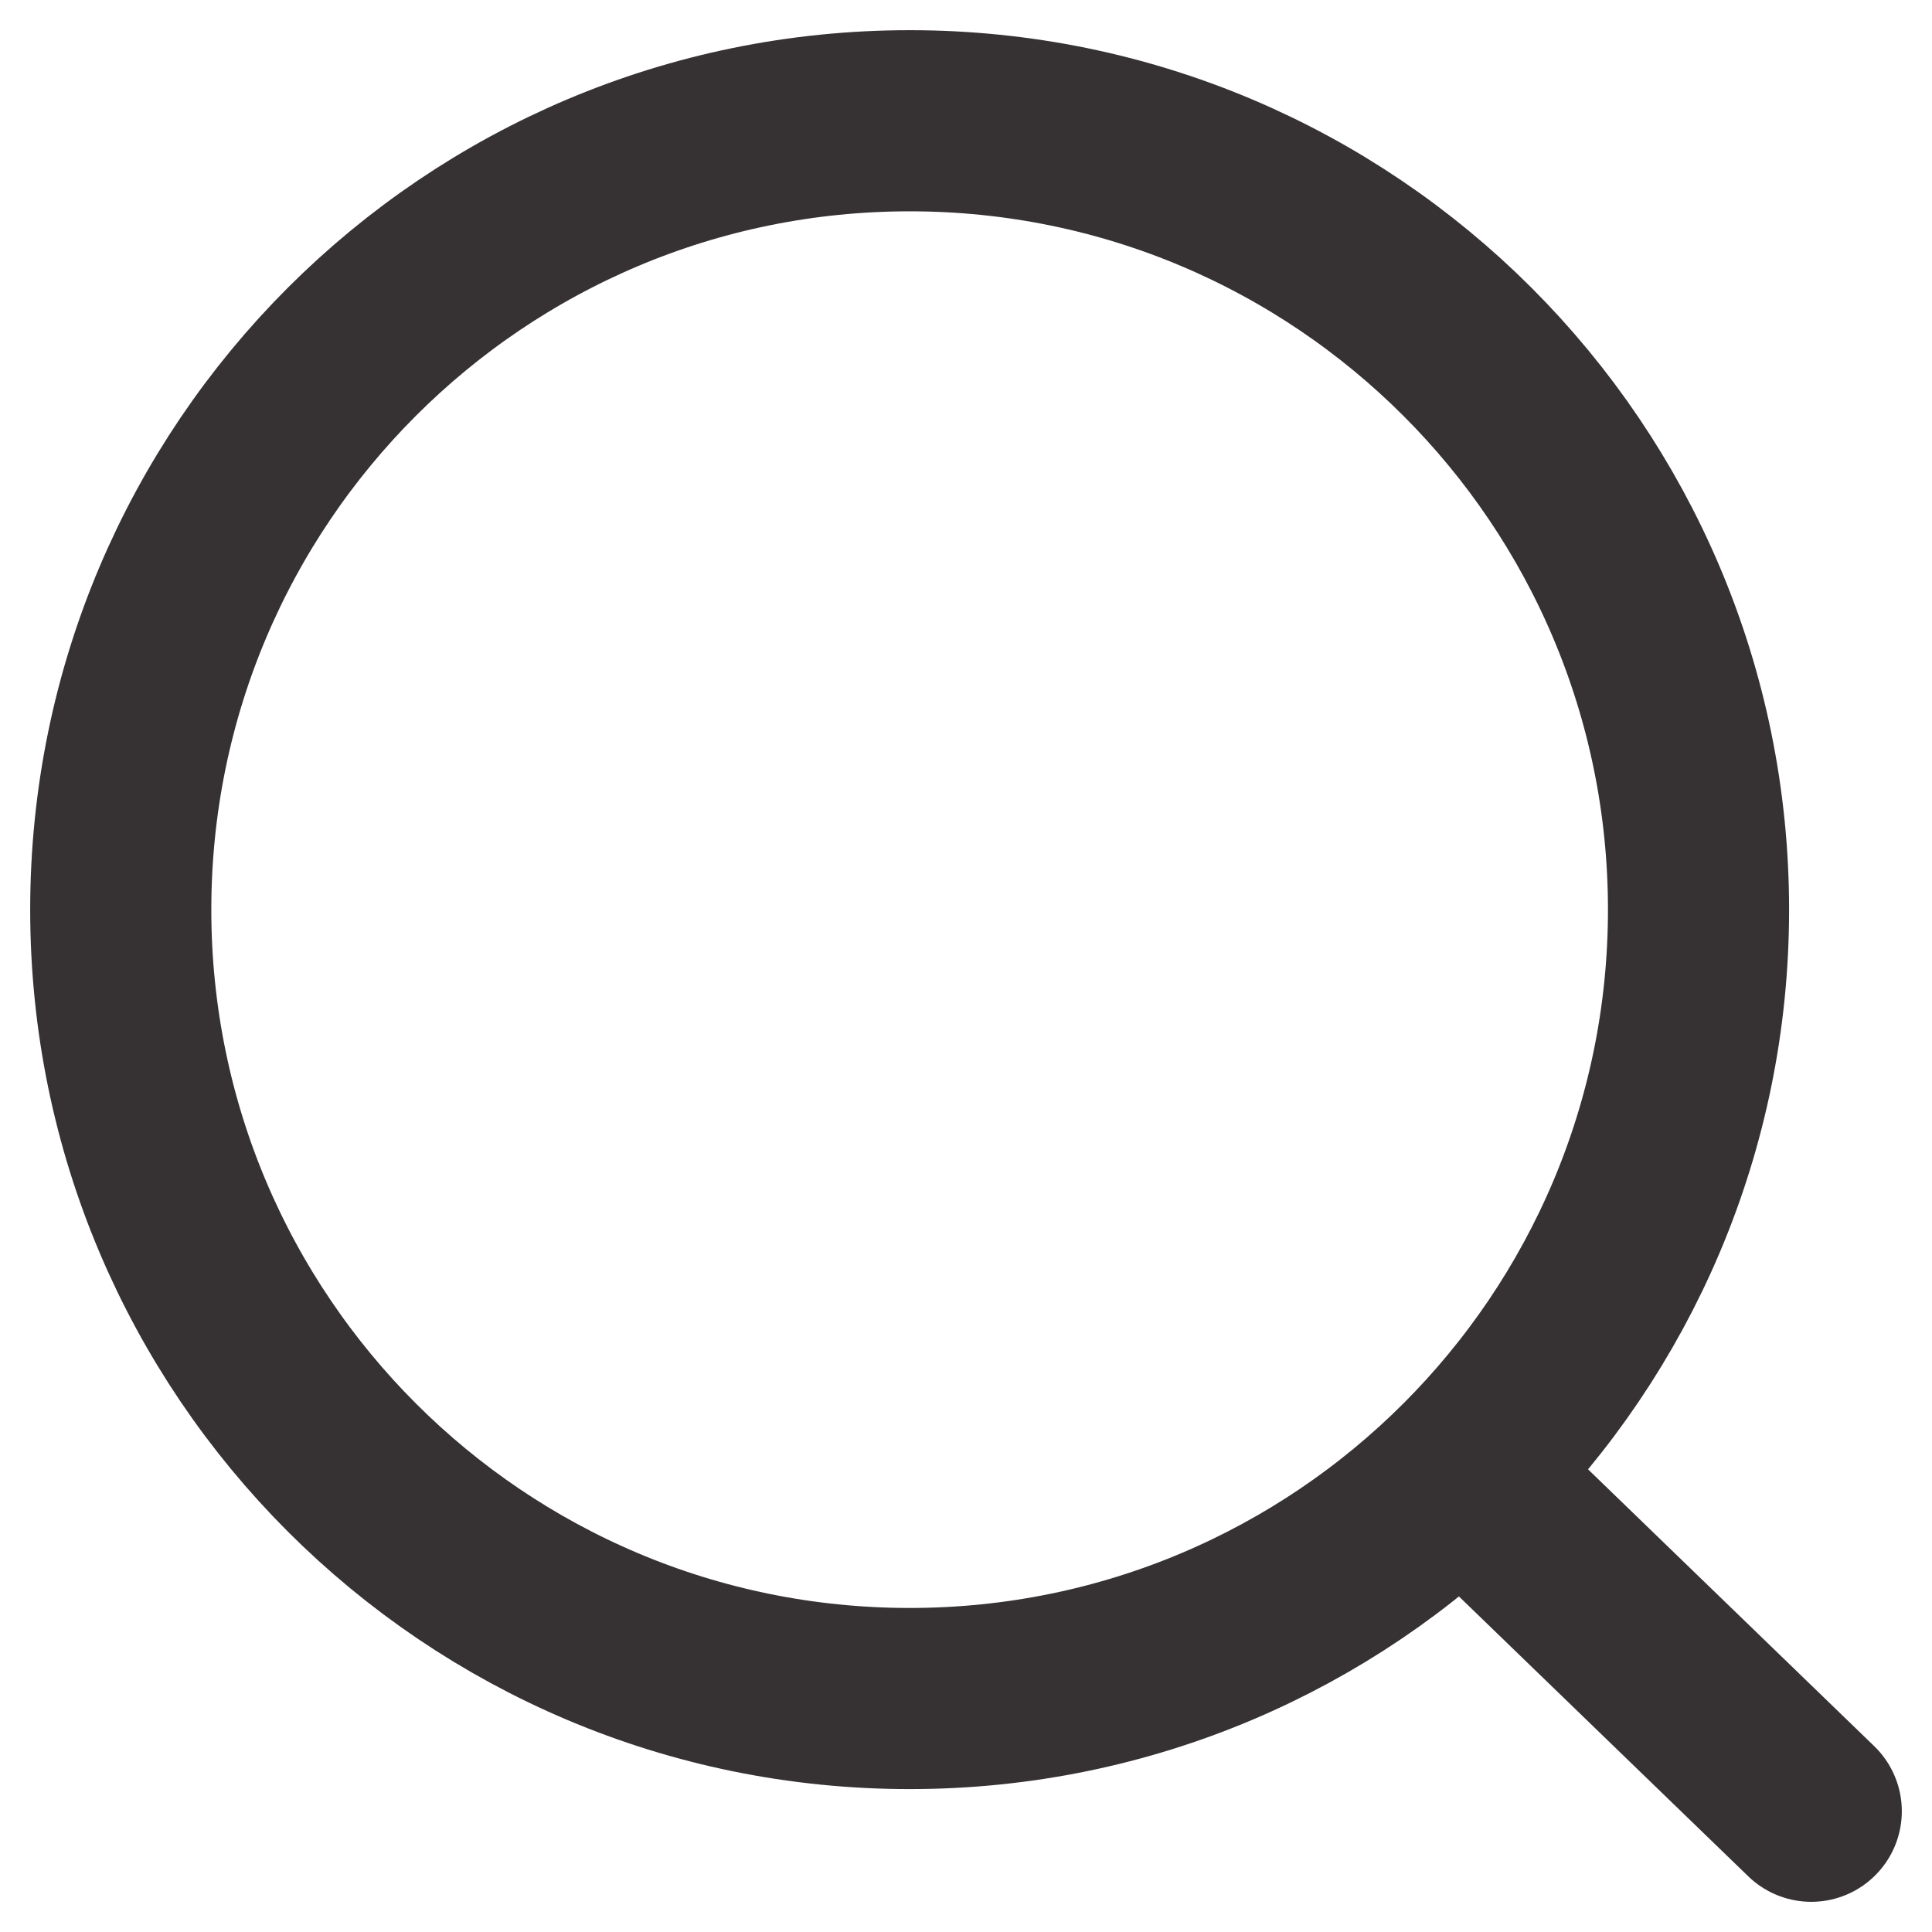
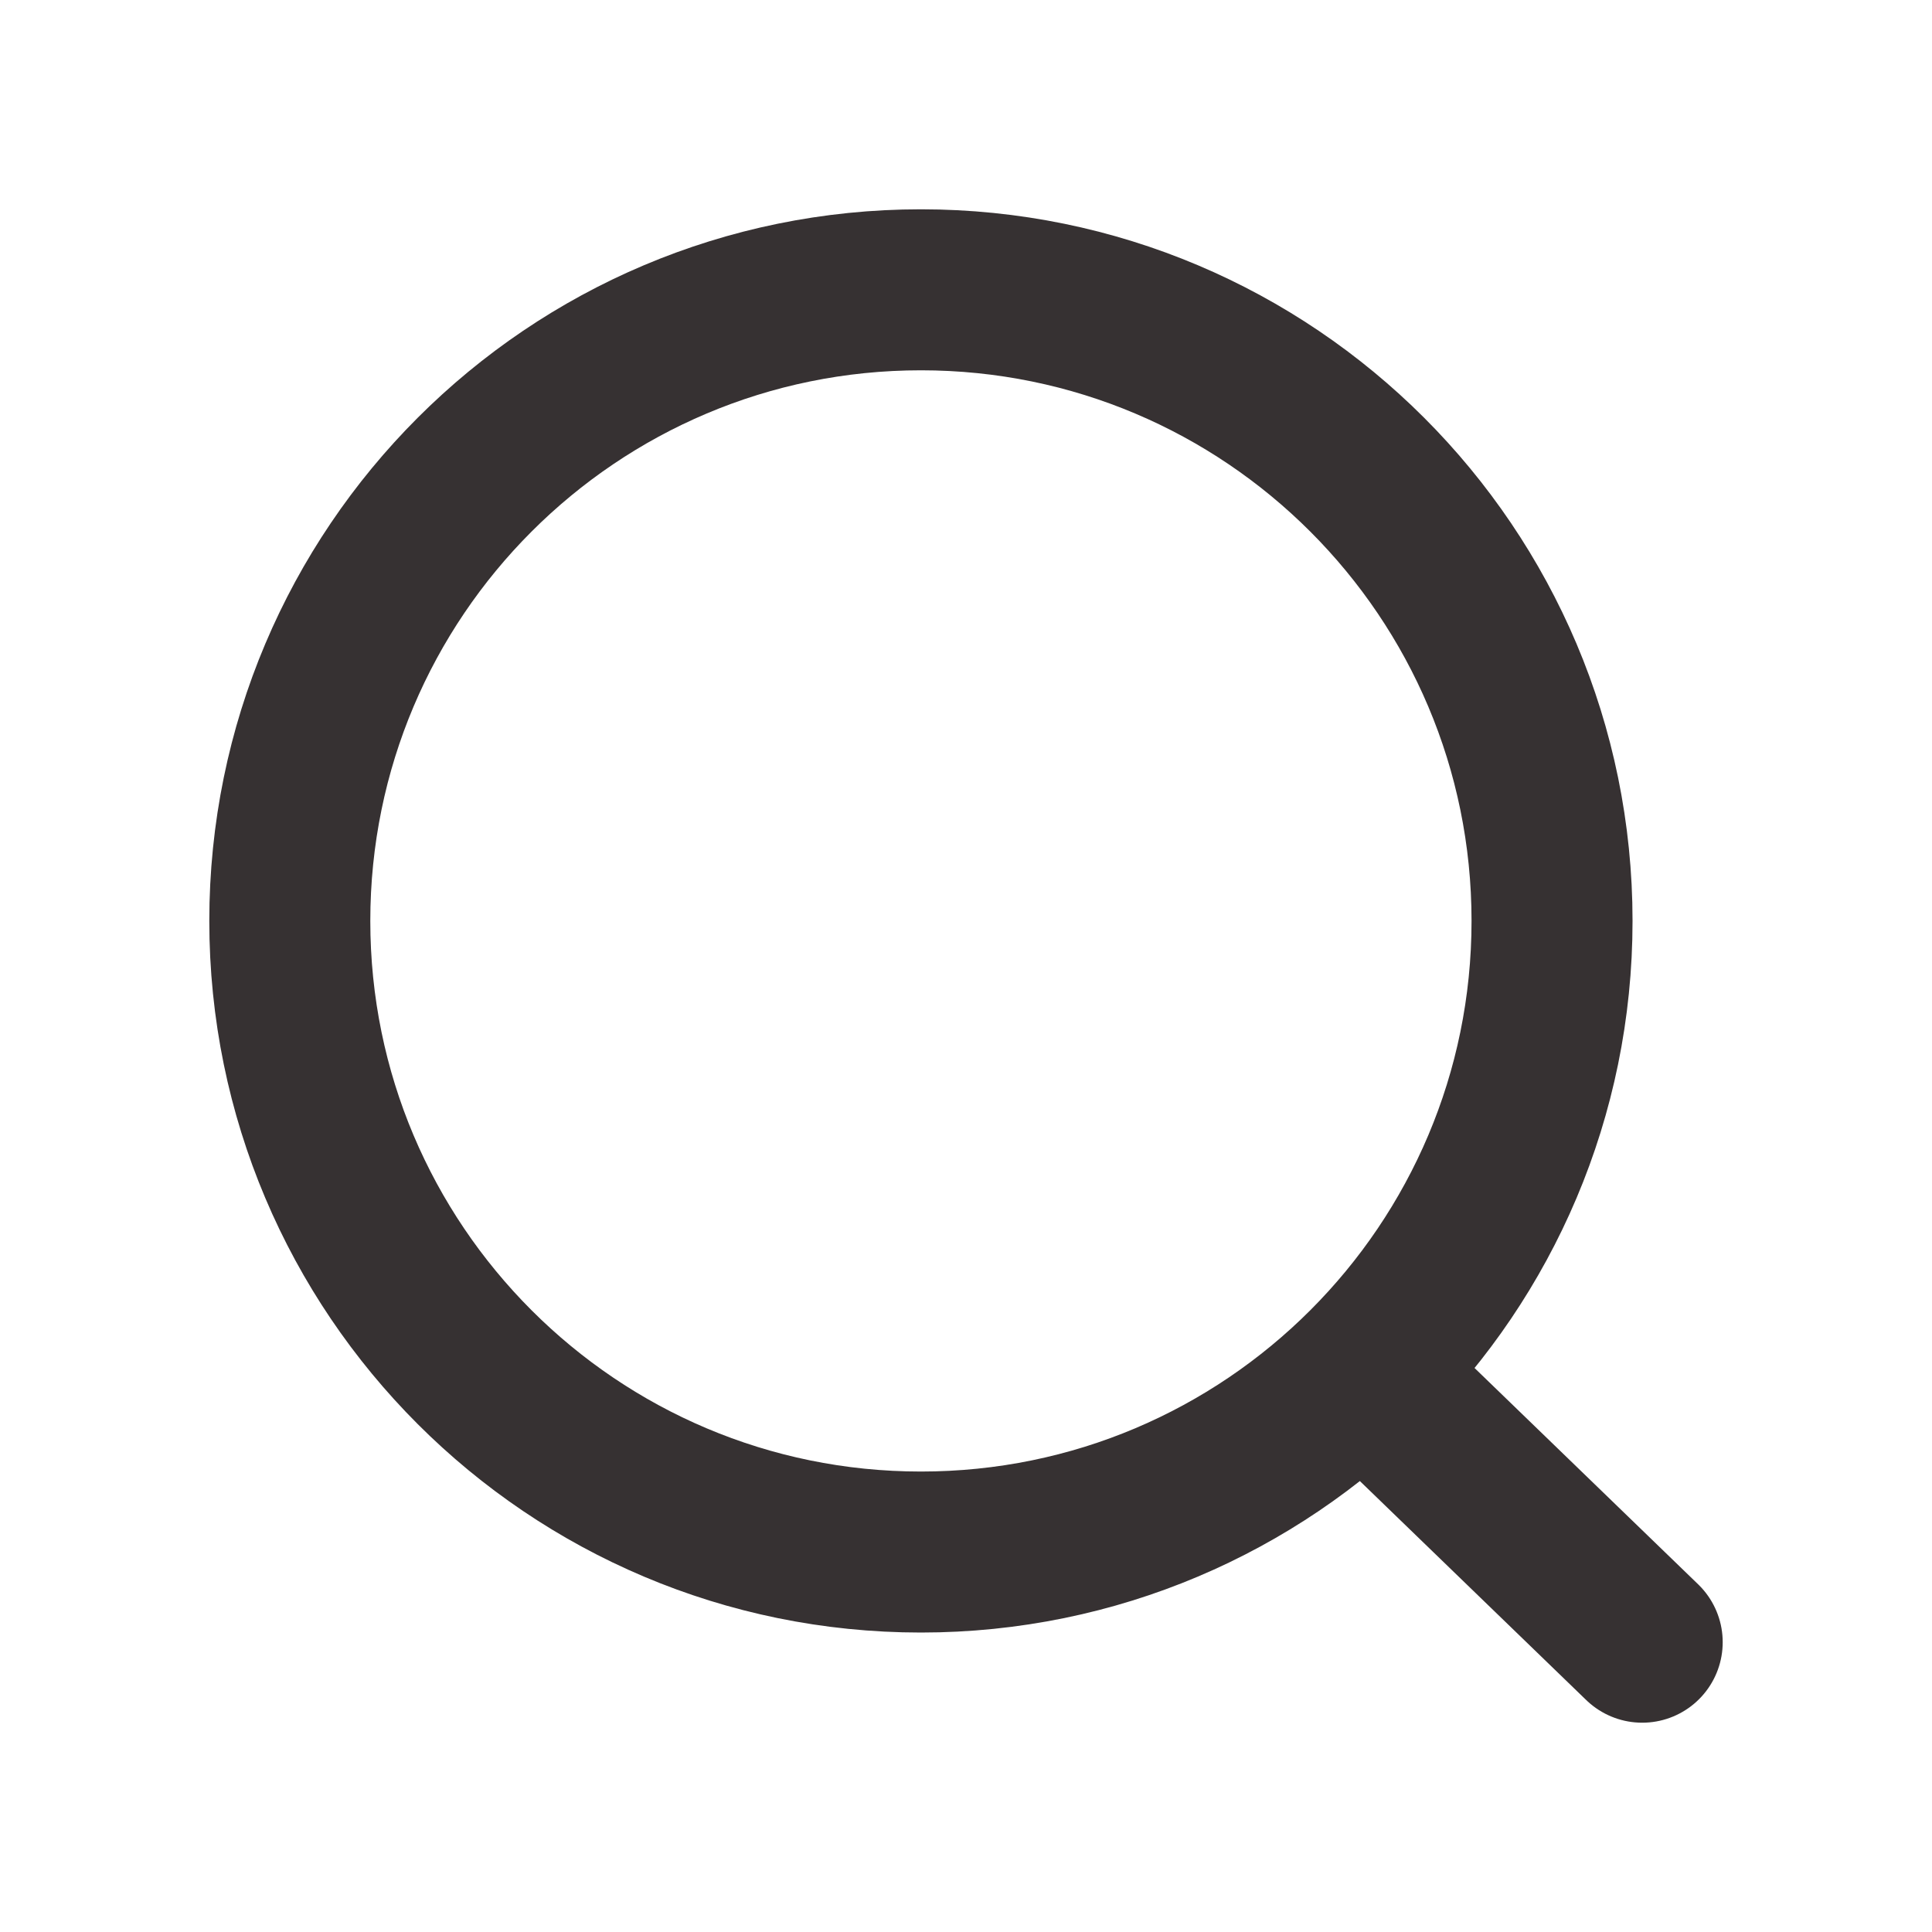
- <svg xmlns="http://www.w3.org/2000/svg" width="32" height="32" viewBox="0 0 32 32" fill="none">
-   <path d="M24.211 24.4L30 30M28.133 15.067C28.133 22.283 22.283 28.133 15.067 28.133C7.85 28.133 2 22.283 2 15.067C2 7.85 7.85 2 15.067 2C22.283 2 28.133 7.85 28.133 15.067Z" stroke="#363132" stroke-width="3" stroke-linecap="round" />
+ <svg xmlns="http://www.w3.org/2000/svg" width="24" height="24" viewBox="0 0 24 24" fill="none">
+   <path d="M16.927 17.04L20.4 20.4M19.28 11.44C19.28 15.77 15.77 19.28 11.44 19.28C7.11 19.28 3.6 15.77 3.6 11.44C3.6 7.11 7.11 3.6 11.44 3.6C15.77 3.6 19.28 7.11 19.28 11.44Z" stroke="#363132" stroke-width="2" stroke-linecap="round" />
</svg>
